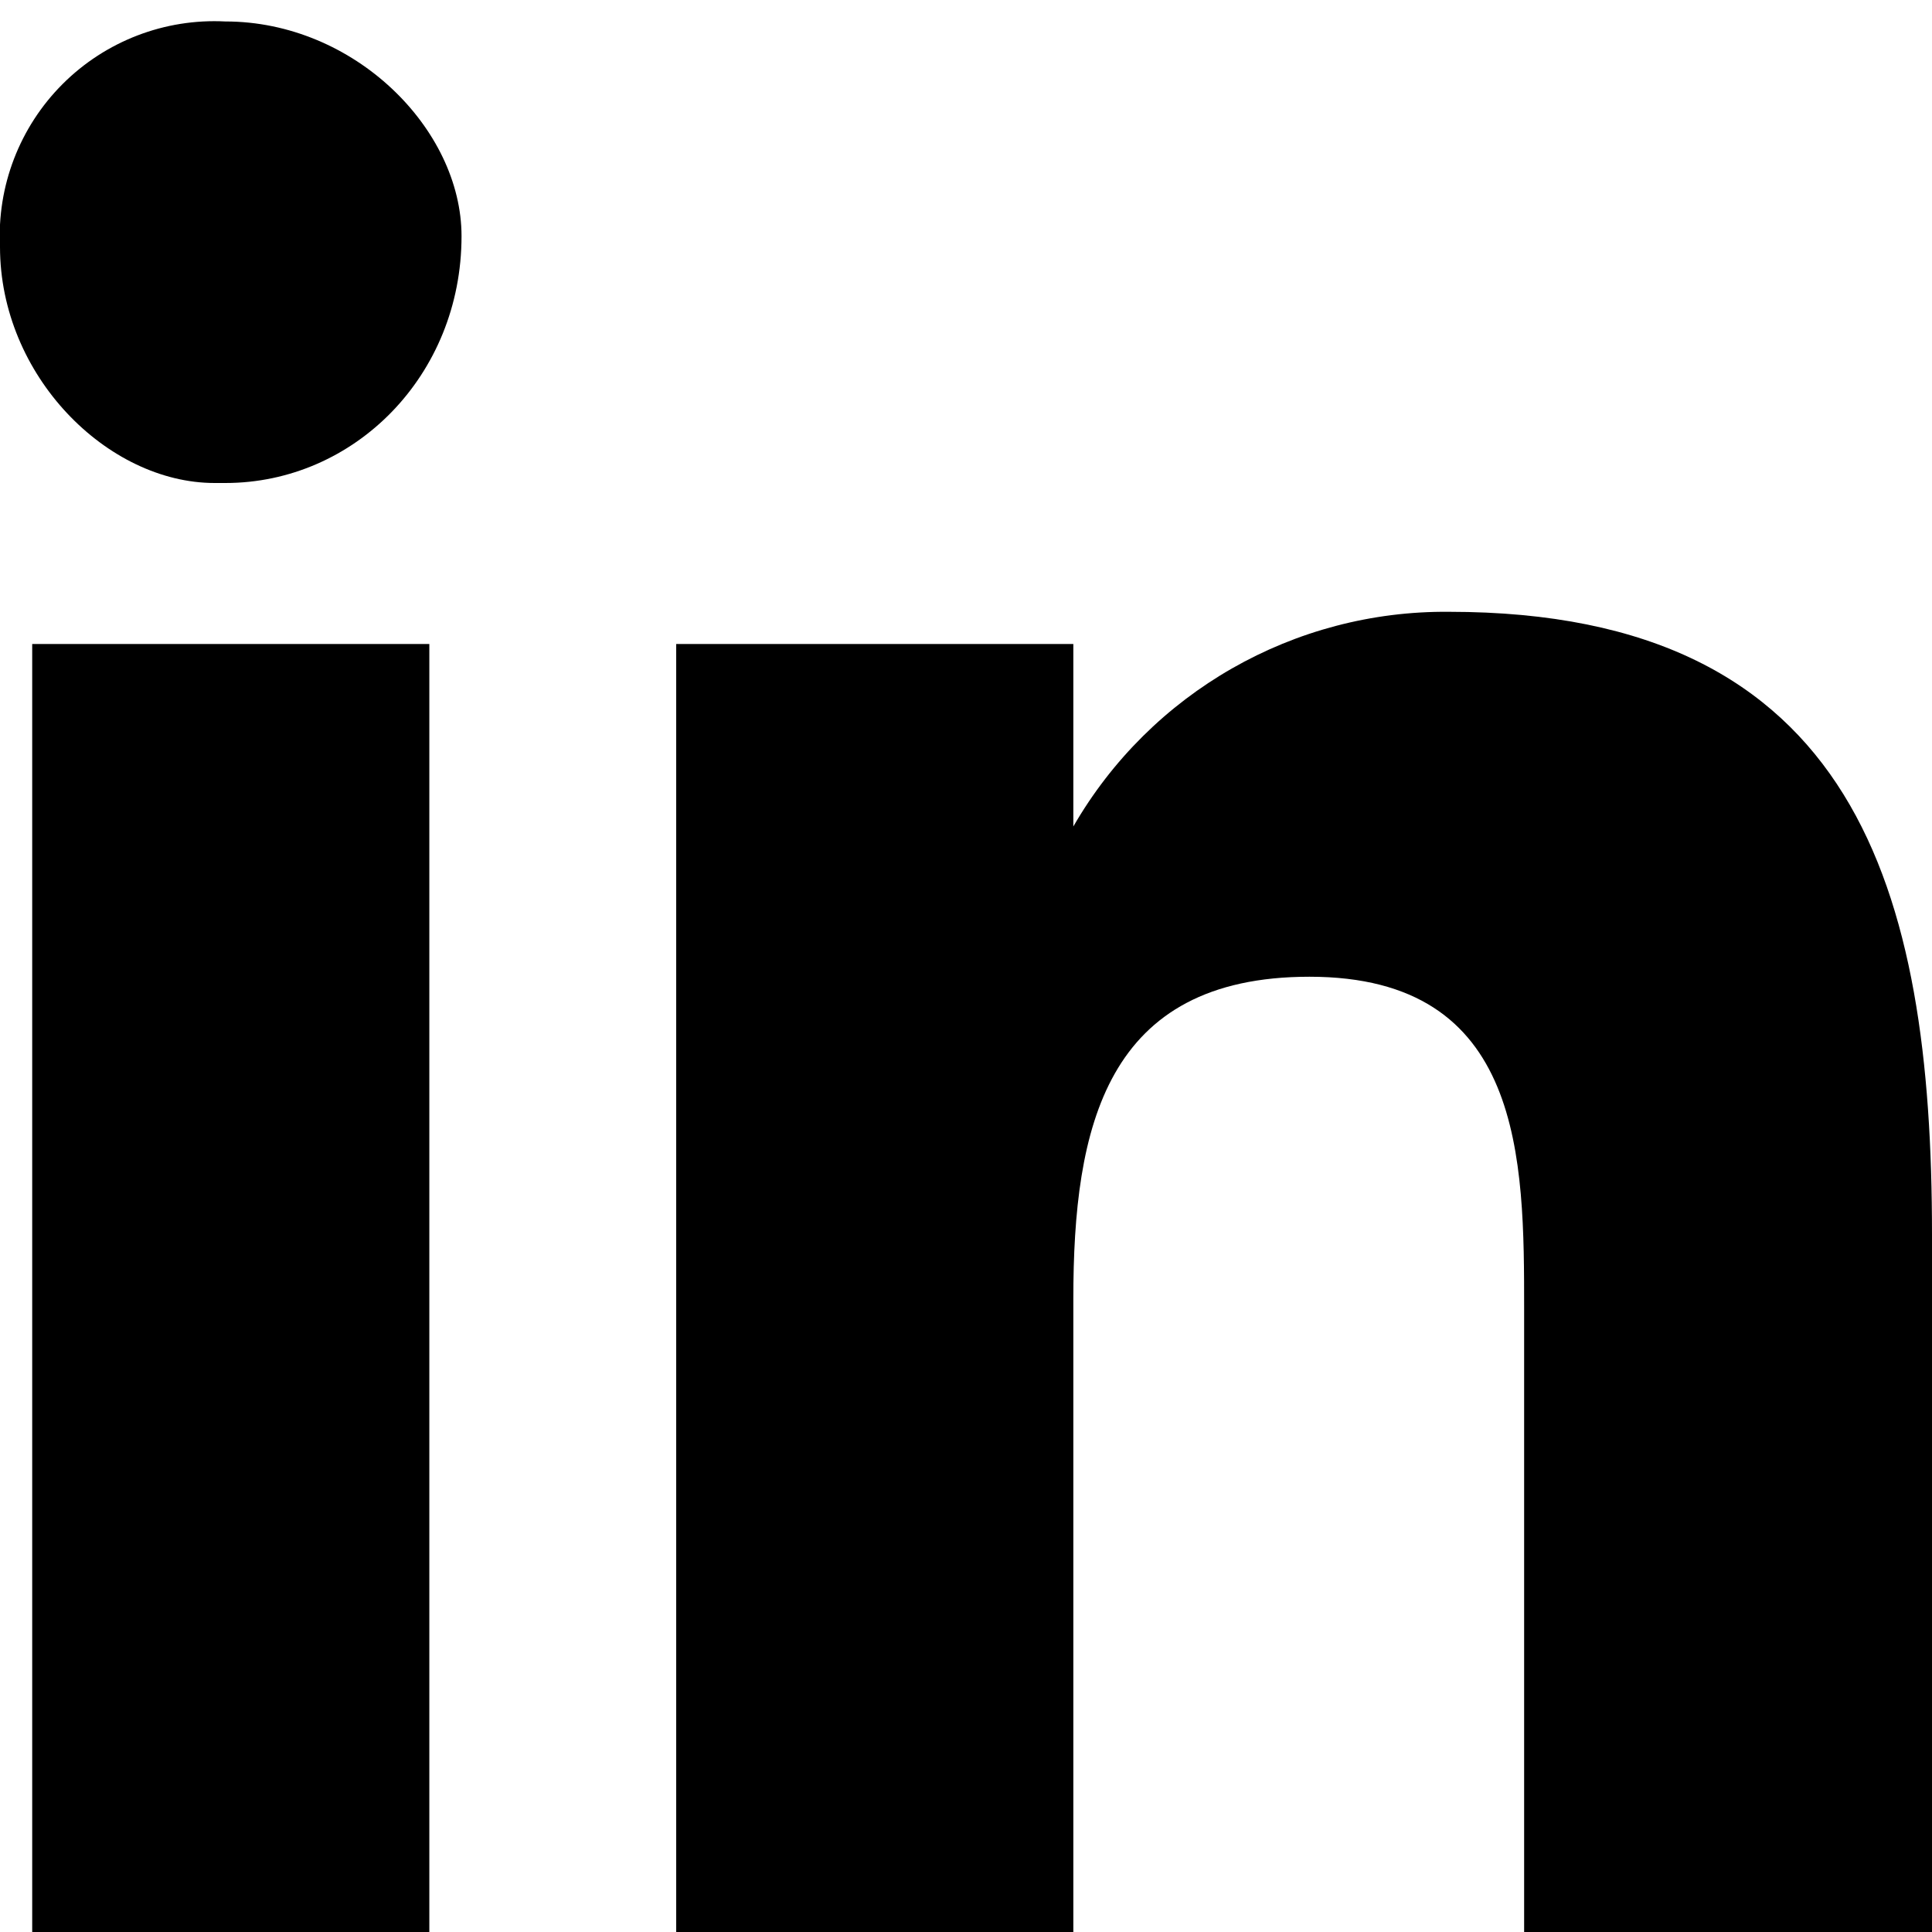
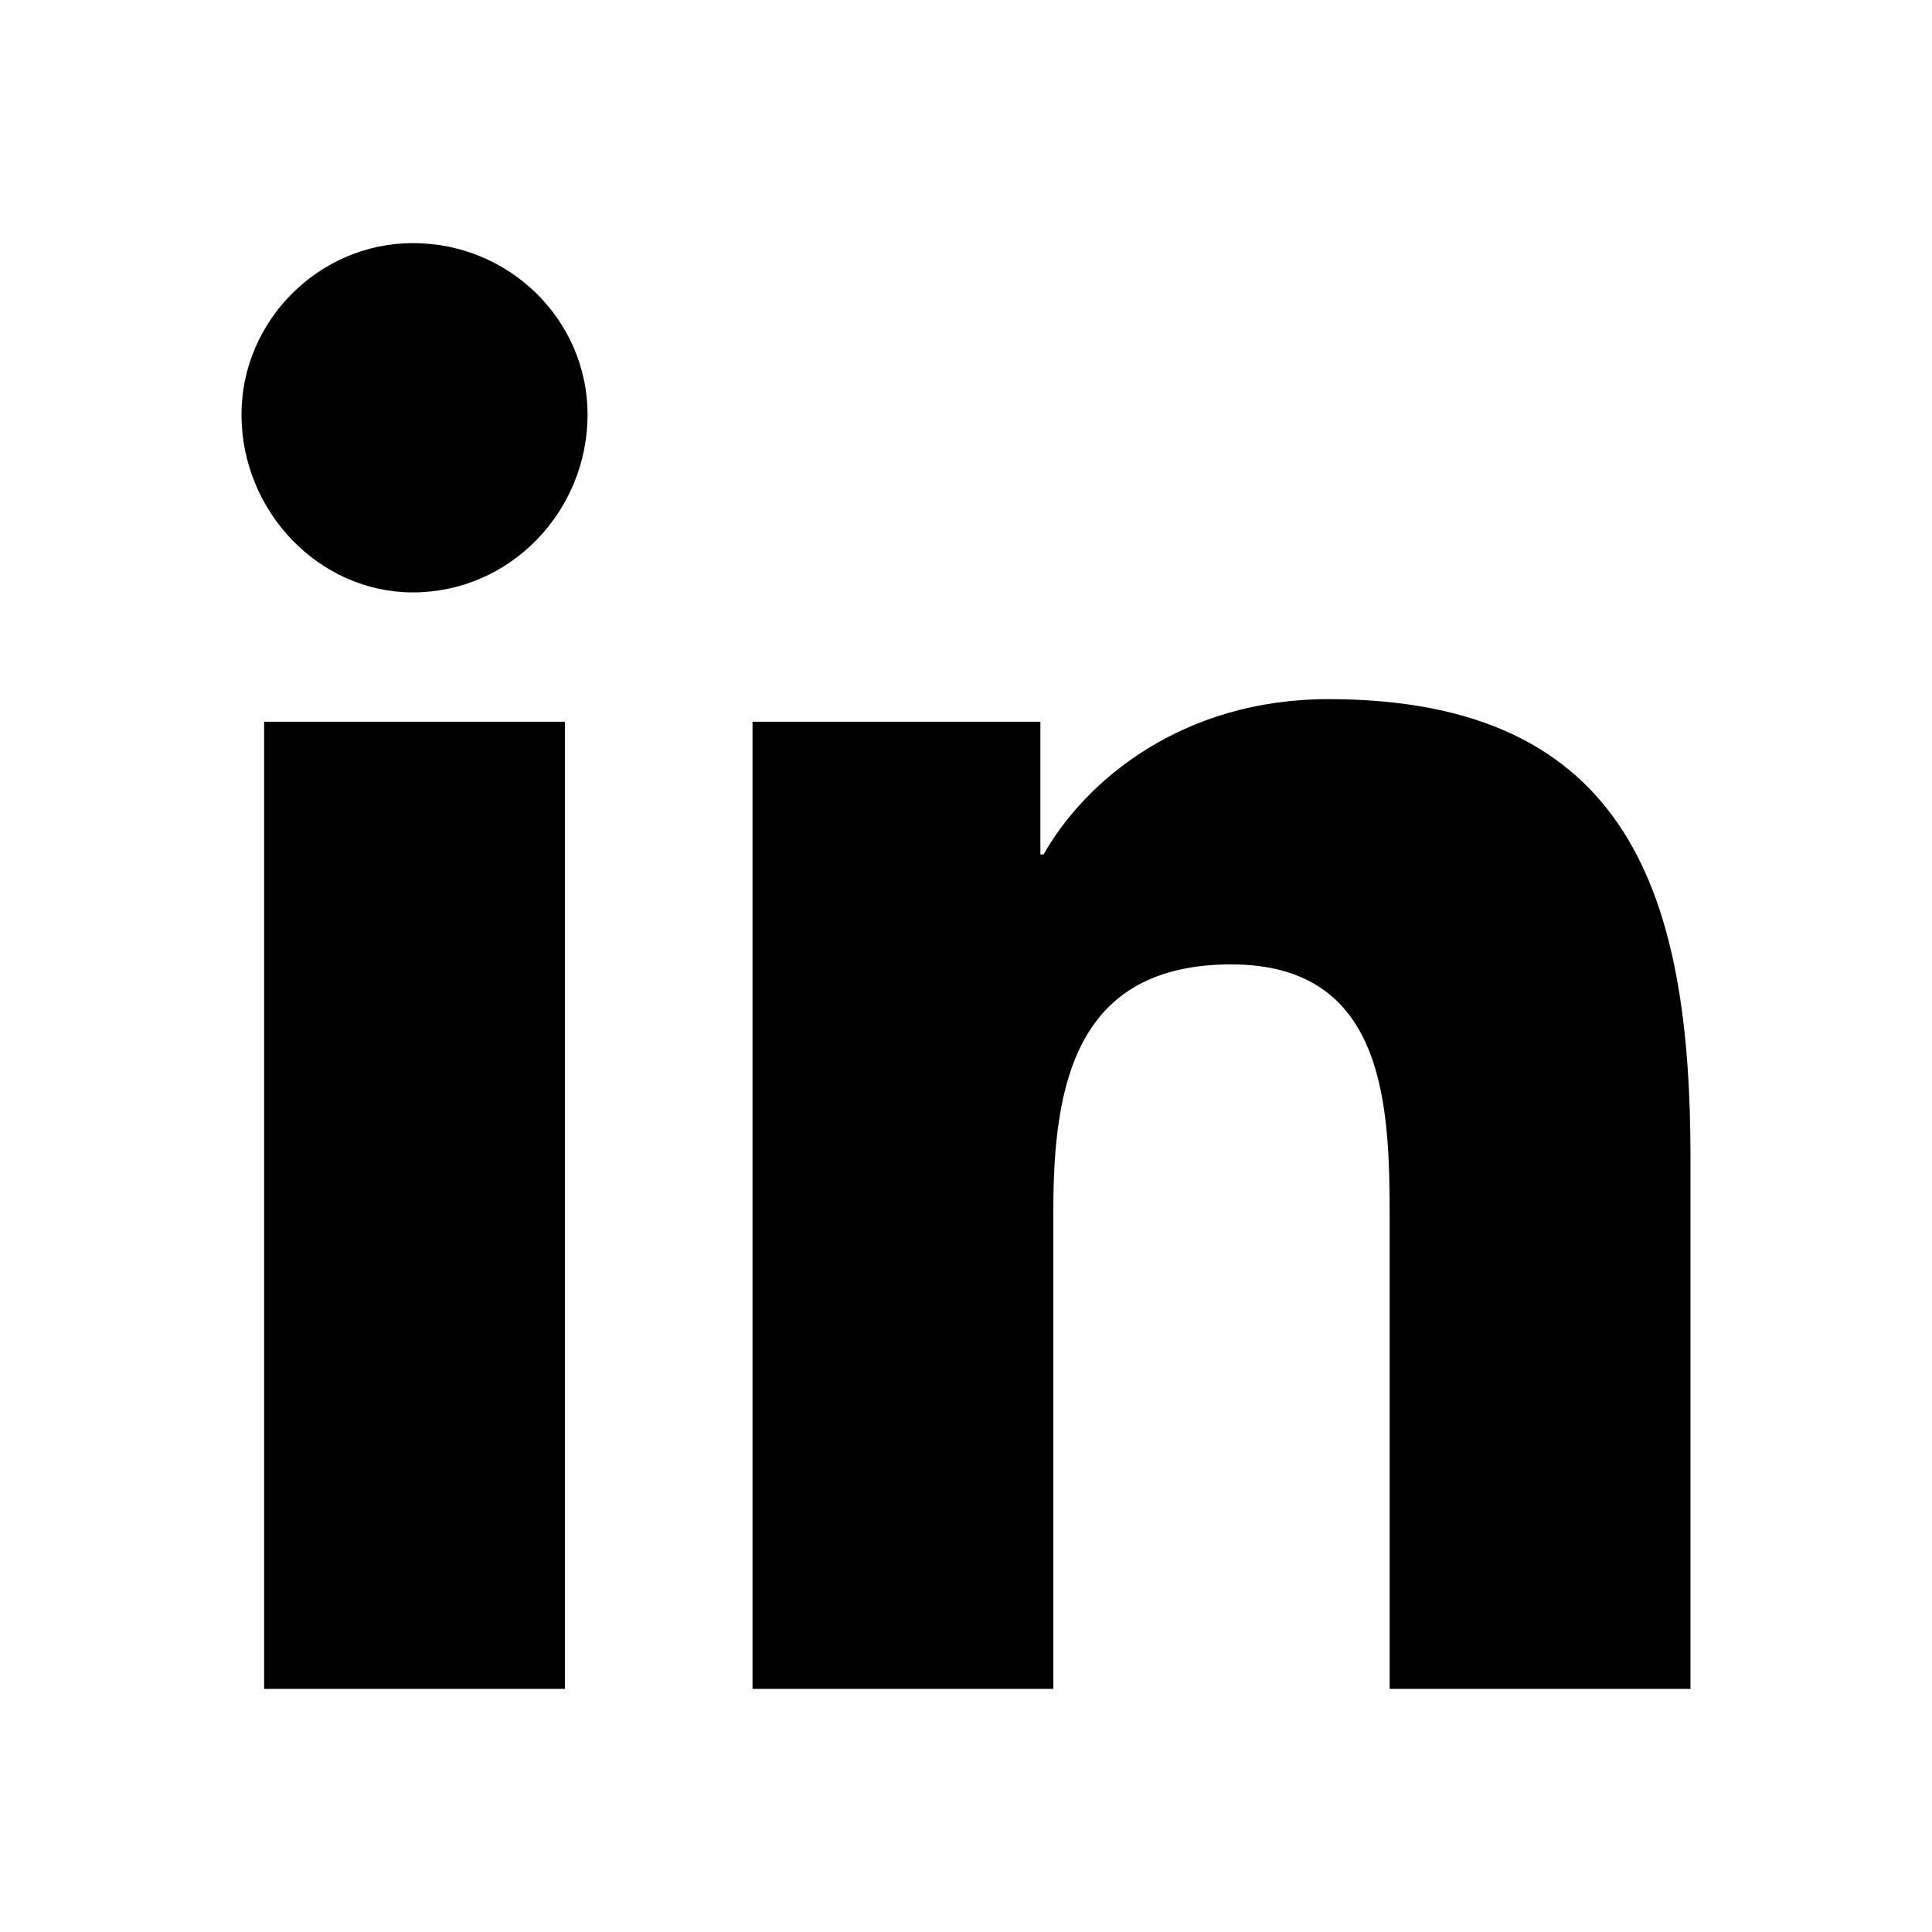
- <svg xmlns="http://www.w3.org/2000/svg" fill="none" viewBox="0 0 18 18">
-   <path fill="currentColor" d="M4 18H.3V6H4v12ZM2 4.5c-1 0-2-1-2-2.2A2 2 0 0 1 2.1.2c1.2 0 2.2 1 2.2 2 0 1.3-1 2.3-2.2 2.3ZM17.8 18h-3.6v-5.8c0-1.4 0-3.1-2-3.1-1.9 0-2.2 1.4-2.2 3V18H6.3V6H10v1.7a4 4 0 0 1 3.5-2c3.8 0 4.5 2.6 4.5 5.8V18Z" />
+ <svg xmlns="http://www.w3.org/2000/svg" viewBox="0 0 24 24" fill="none">
+   <path d="M7.018 20.98H3.281V8.966H7.018V20.98ZM5.129 7.359C3.964 7.359 3 6.355 3 5.149C3 3.984 3.964 3.02 5.129 3.02C6.335 3.02 7.299 3.984 7.299 5.149C7.299 6.355 6.335 7.359 5.129 7.359ZM17.263 20.98V15.154C17.263 13.748 17.223 11.98 15.295 11.98C13.366 11.98 13.085 13.466 13.085 15.033V20.98H9.348V8.966H12.924V10.614H12.964C13.487 9.69 14.692 8.685 16.5 8.685C20.277 8.685 21 11.176 21 14.391V20.98H17.263Z" fill="currentColor" />
</svg>
